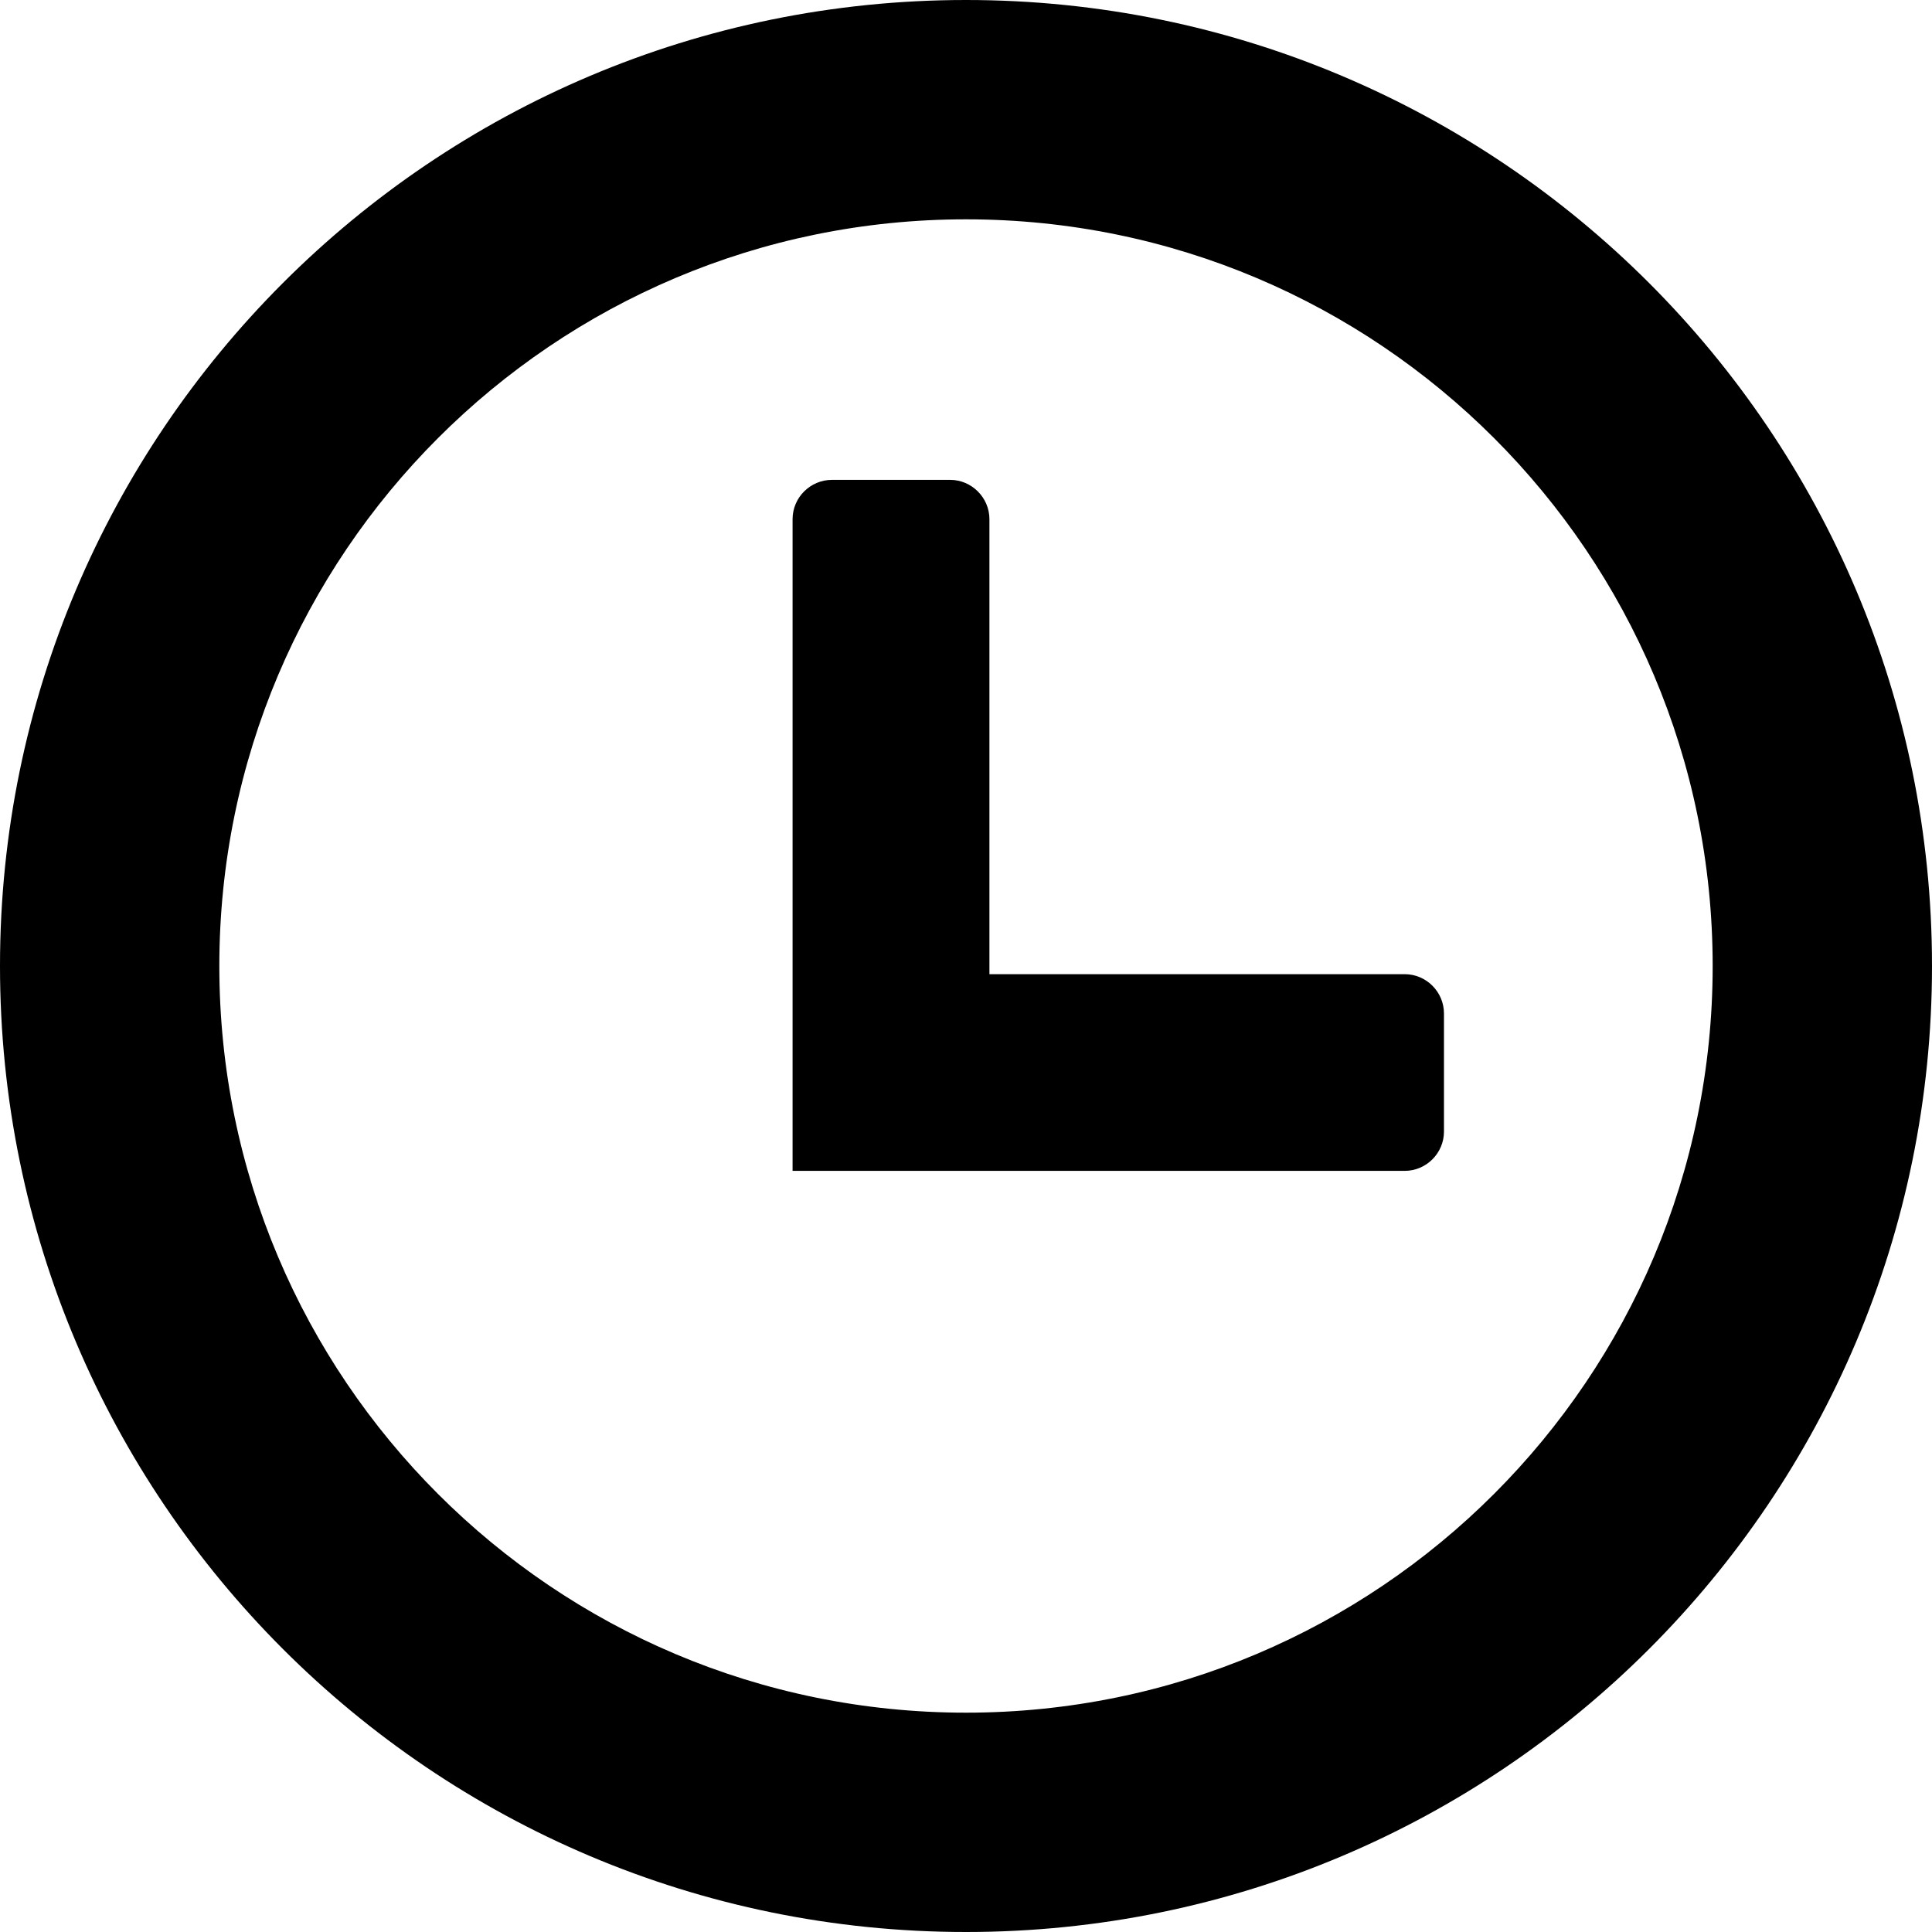
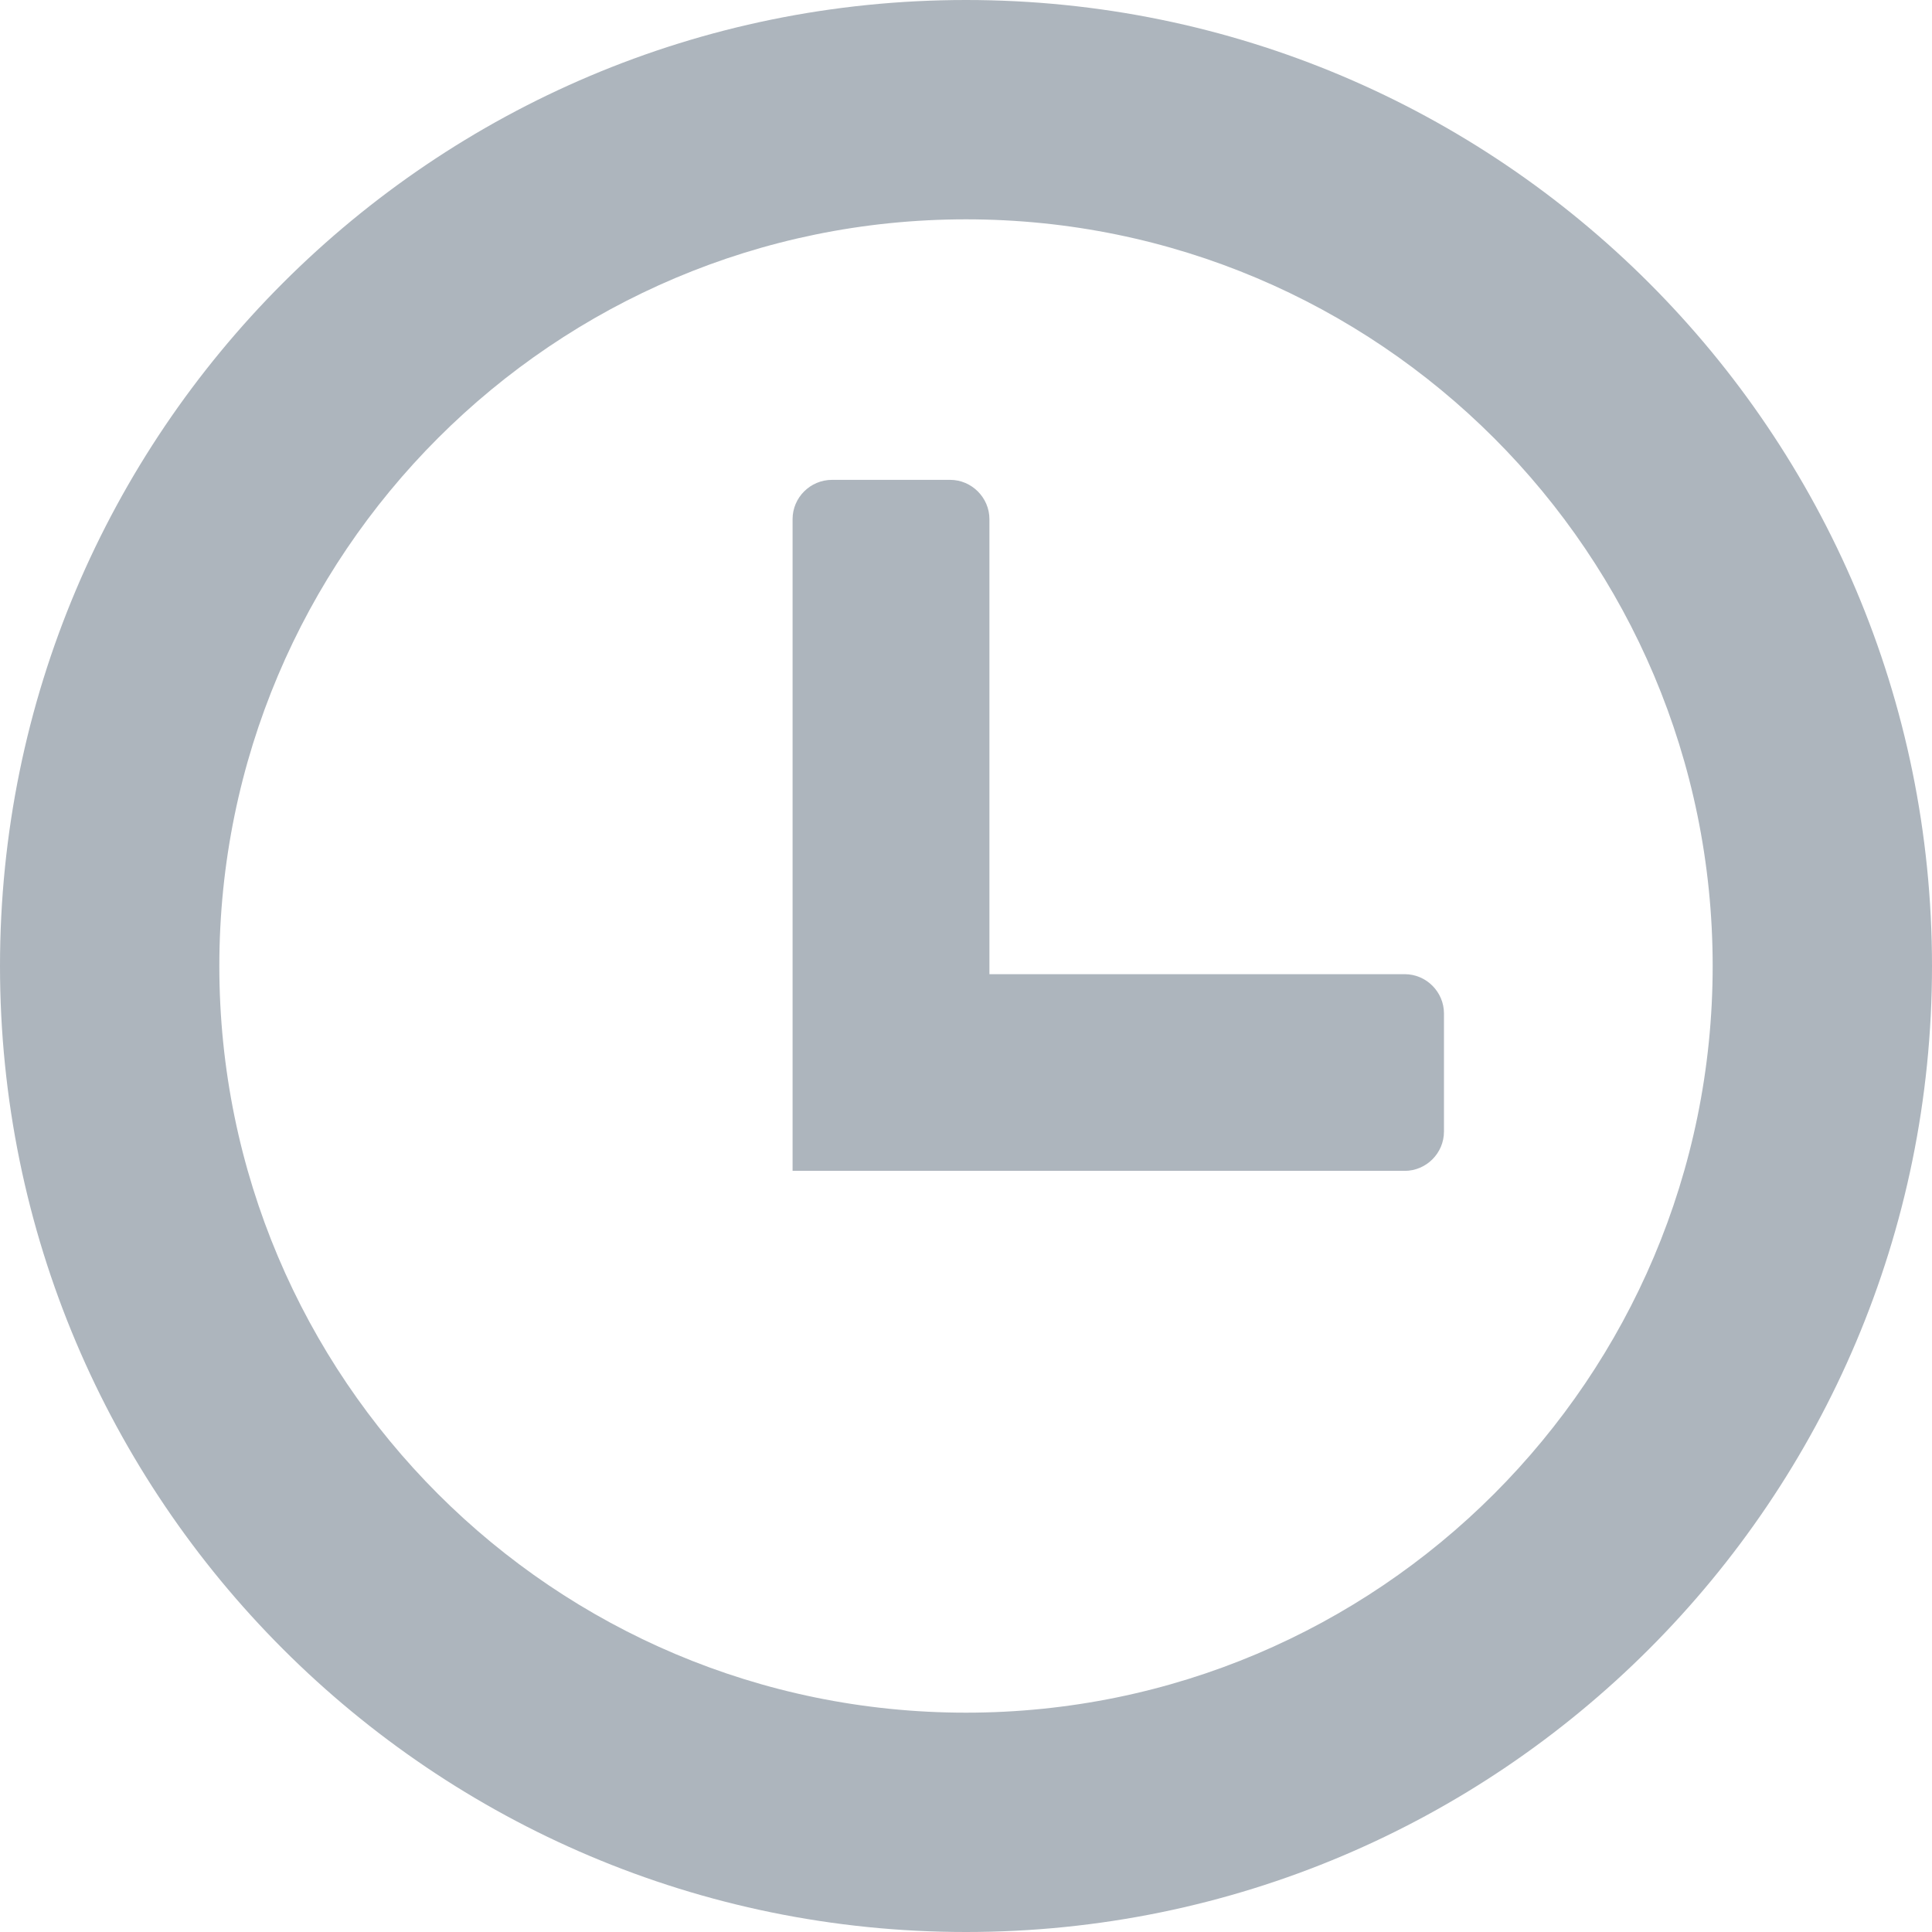
<svg xmlns="http://www.w3.org/2000/svg" version="1.1" id="Layer_1" x="0px" y="0px" viewBox="0 0 122.88 122.88" style="enable-background:new 0 0 122.88 122.88" xml:space="preserve">
  <style type="text/css">.st0{fill-rule:evenodd;clip-rule:evenodd;}</style>
  <g>
-     <path class="st0" d="M61.44,0c33.93,0,61.44,27.51,61.44,61.44c0,33.93-27.51,61.44-61.44,61.44C27.51,122.88,0,95.37,0,61.44 C0,27.51,27.51,0,61.44,0L61.44,0z M52.92,30.52h7.51c1.37,0,2.5,1.13,2.5,2.5v28.94h26.41c1.38,0,2.5,1.13,2.5,2.5v7.51 c0,1.38-1.13,2.5-2.5,2.5H50.41V33.02C50.41,31.64,51.54,30.52,52.92,30.52L52.92,30.52z M61.44,13.95 c26.23,0,47.49,21.26,47.49,47.49c0,26.23-21.26,47.49-47.49,47.49c-26.23,0-47.49-21.26-47.49-47.49 C13.95,35.22,35.21,13.95,61.44,13.95L61.44,13.95z" />
+     <path fill="#adb5bd" class="st0" d="M61.44,0c33.93,0,61.44,27.51,61.44,61.44c0,33.93-27.51,61.44-61.44,61.44C27.51,122.88,0,95.37,0,61.44 C0,27.51,27.51,0,61.44,0L61.44,0z M52.92,30.52h7.51c1.37,0,2.5,1.13,2.5,2.5v28.94h26.41c1.38,0,2.5,1.13,2.5,2.5v7.51 c0,1.38-1.13,2.5-2.5,2.5H50.41V33.02C50.41,31.64,51.54,30.52,52.92,30.52L52.92,30.52z M61.44,13.95 c26.23,0,47.49,21.26,47.49,47.49c0,26.23-21.26,47.49-47.49,47.49c-26.23,0-47.49-21.26-47.49-47.49 C13.95,35.22,35.21,13.95,61.44,13.95L61.44,13.95z" />
  </g>
</svg>
